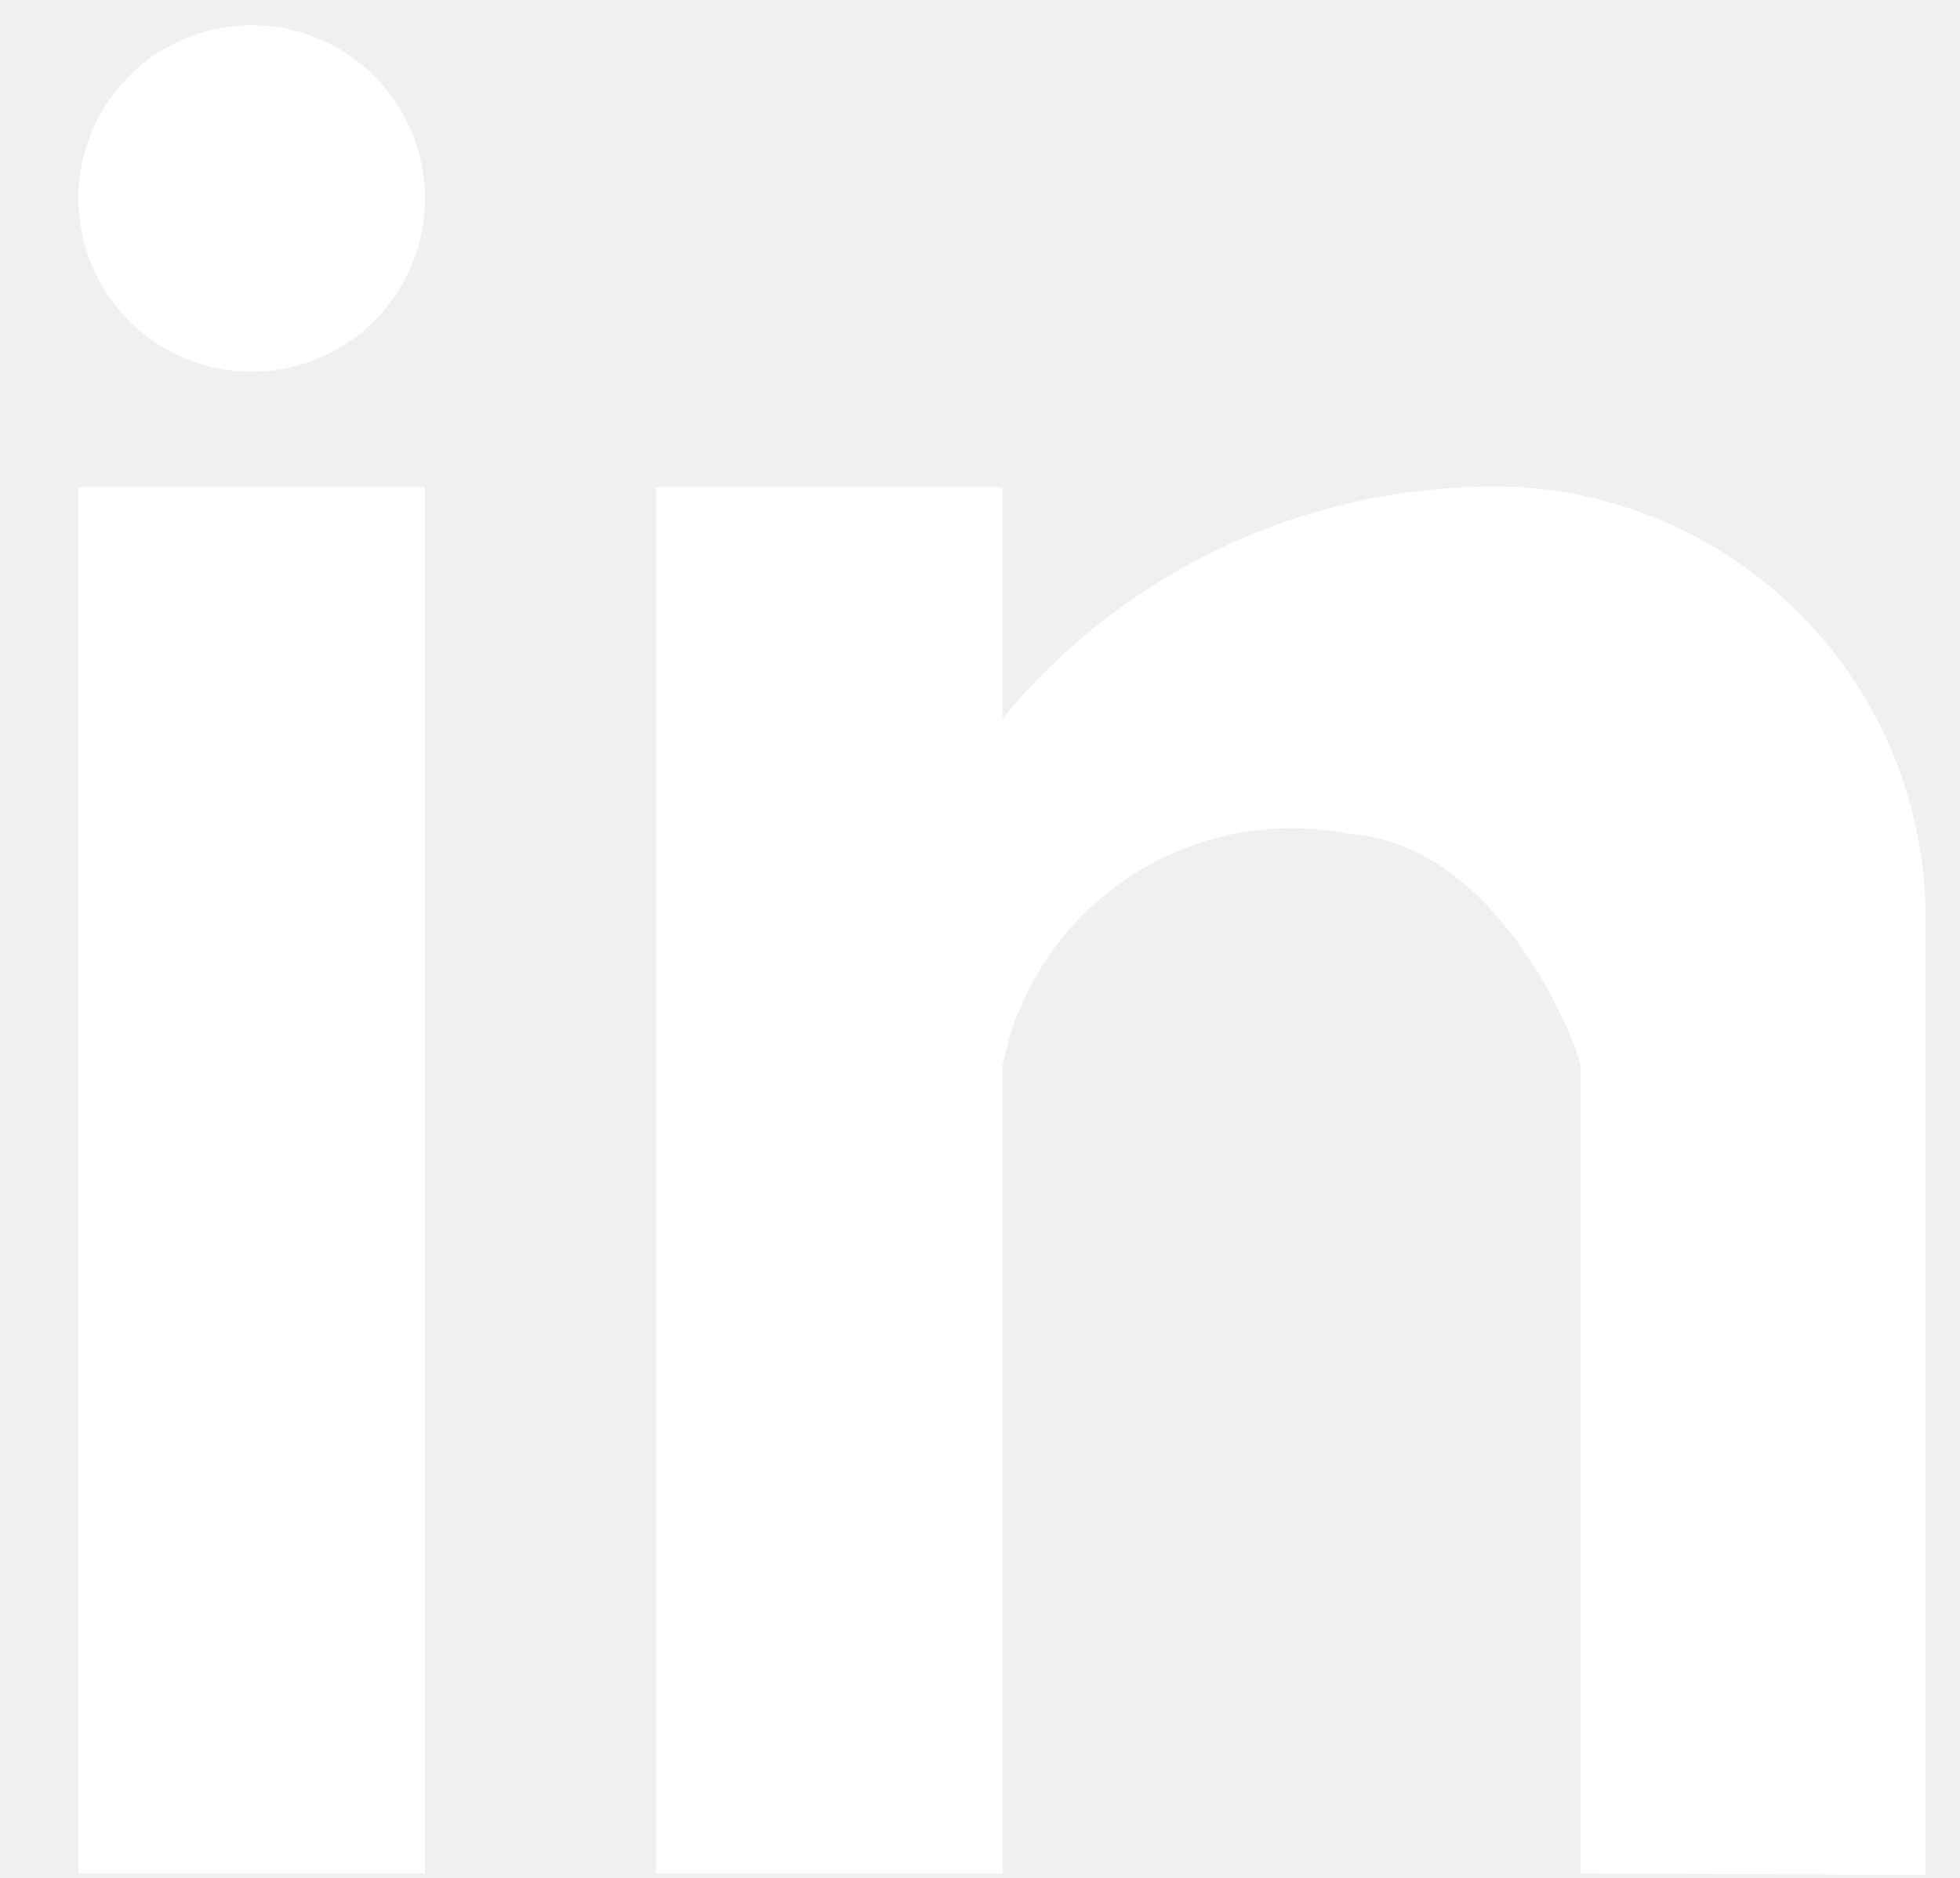
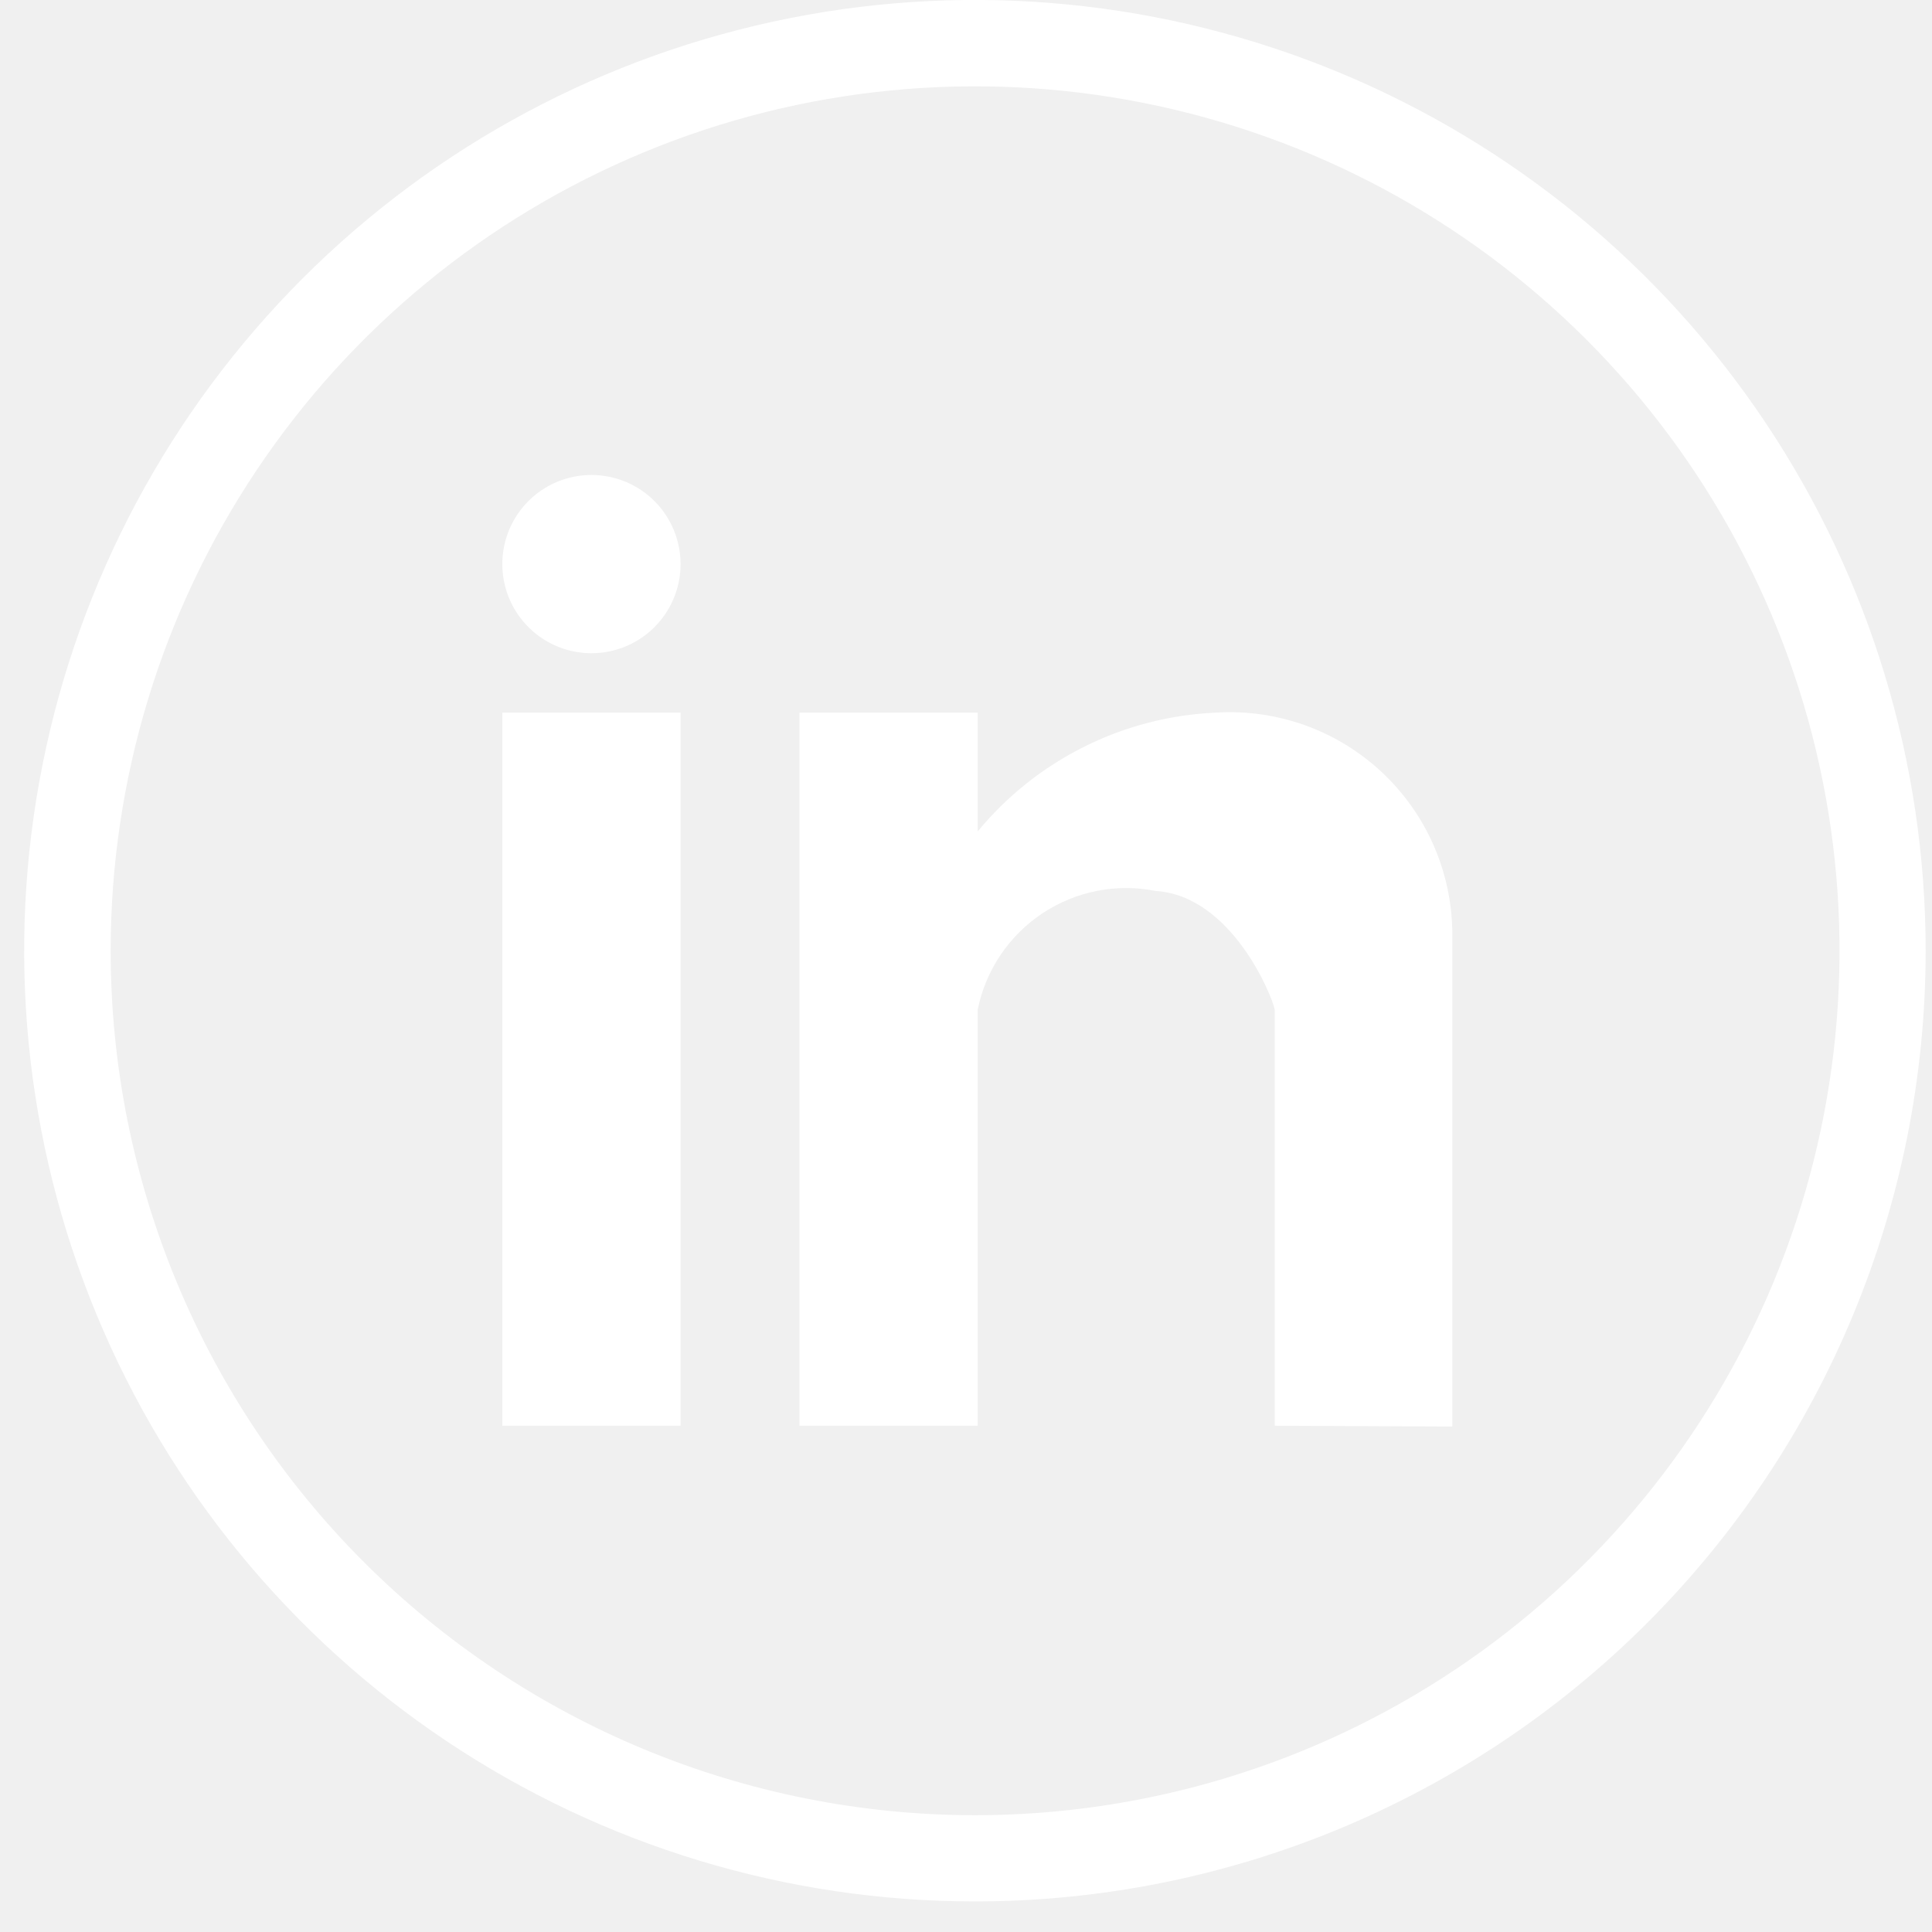
- <svg xmlns="http://www.w3.org/2000/svg" width="24" height="23" viewBox="0 0 24 23" fill="none">
-   <path d="M0.96 22.945H5.204V5.968H0.96V22.945ZM17.938 5.968C16.849 6.017 15.782 6.294 14.807 6.782C13.833 7.269 12.971 7.955 12.278 8.797V5.968H8.034V22.945H12.278V13.042C12.466 12.105 13.019 11.28 13.815 10.749C14.611 10.219 15.584 10.026 16.522 10.214C18.322 10.332 19.29 12.71 19.351 13.042V22.945L23.579 22.965V11.211C23.573 10.49 23.42 9.778 23.13 9.118C22.839 8.458 22.416 7.864 21.888 7.374C21.36 6.883 20.737 6.505 20.058 6.263C19.378 6.022 18.657 5.921 17.938 5.968ZM3.082 0.309C2.662 0.309 2.252 0.433 1.903 0.666C1.554 0.9 1.282 1.231 1.121 1.619C0.961 2.007 0.919 2.433 1.001 2.845C1.083 3.256 1.285 3.635 1.581 3.931C1.878 4.228 2.256 4.43 2.668 4.512C3.08 4.594 3.506 4.552 3.894 4.391C4.282 4.231 4.613 3.959 4.846 3.61C5.08 3.261 5.204 2.851 5.204 2.431C5.204 2.152 5.149 1.876 5.042 1.619C4.936 1.361 4.779 1.127 4.582 0.93C4.385 0.733 4.151 0.577 3.894 0.47C3.637 0.364 3.361 0.309 3.082 0.309Z" fill="white" />
+ <svg xmlns="http://www.w3.org/2000/svg" width="46" height="46" viewBox="0 0 46 46" fill="none">
+   <path d="M11.96 33.946H16.204V16.968H11.96V33.946ZM28.938 16.968C27.849 17.017 26.782 17.294 25.808 17.782C24.833 18.269 23.971 18.955 23.278 19.797V16.968H19.034V33.946H23.278V24.042C23.466 23.105 24.019 22.28 24.815 21.749C25.61 21.219 26.584 21.026 27.522 21.214C29.322 21.332 30.29 23.71 30.351 24.042V33.946L34.579 33.965V22.211C34.573 21.49 34.42 20.777 34.13 20.118C33.839 19.458 33.416 18.864 32.888 18.374C32.36 17.883 31.737 17.505 31.058 17.263C30.378 17.022 29.657 16.921 28.938 16.968ZM14.082 11.309C13.662 11.309 13.252 11.433 12.903 11.666C12.554 11.9 12.282 12.231 12.121 12.619C11.961 13.007 11.919 13.433 12.001 13.845C12.083 14.257 12.285 14.635 12.582 14.931C12.878 15.228 13.256 15.43 13.668 15.512C14.08 15.594 14.506 15.552 14.894 15.391C15.282 15.231 15.613 14.959 15.846 14.61C16.079 14.261 16.204 13.851 16.204 13.431C16.204 13.152 16.149 12.876 16.042 12.619C15.936 12.361 15.78 12.127 15.582 11.93C15.385 11.733 15.152 11.577 14.894 11.47C14.637 11.364 14.361 11.309 14.082 11.309Z" fill="white" />
+   <path d="M45.849 22.637C45.849 18.16 44.522 13.783 42.034 10.06C39.547 6.338 36.012 3.436 31.875 1.722C27.739 0.009 23.187 -0.44 18.796 0.434C14.405 1.307 10.371 3.463 7.205 6.629C4.039 9.795 1.883 13.829 1.01 18.22C0.137 22.611 0.585 27.163 2.299 31.299C4.012 35.435 6.914 38.971 10.637 41.458C14.359 43.945 18.736 45.273 23.213 45.272C29.216 45.272 34.974 42.887 39.218 38.642C43.463 34.397 45.848 28.64 45.849 22.637ZM2.635 22.637C2.635 18.567 3.842 14.587 6.104 11.203C8.365 7.818 11.58 5.18 15.34 3.622C19.101 2.064 23.239 1.657 27.232 2.451C31.224 3.245 34.892 5.205 37.77 8.084C40.648 10.962 42.609 14.63 43.403 18.622C44.197 22.614 43.789 26.753 42.232 30.514C40.674 34.274 38.036 37.489 34.651 39.75C31.267 42.012 27.287 43.219 23.217 43.219C17.758 43.219 12.523 41.05 8.663 37.191C4.803 33.331 2.635 28.096 2.635 22.637Z" fill="white" />
</svg>
